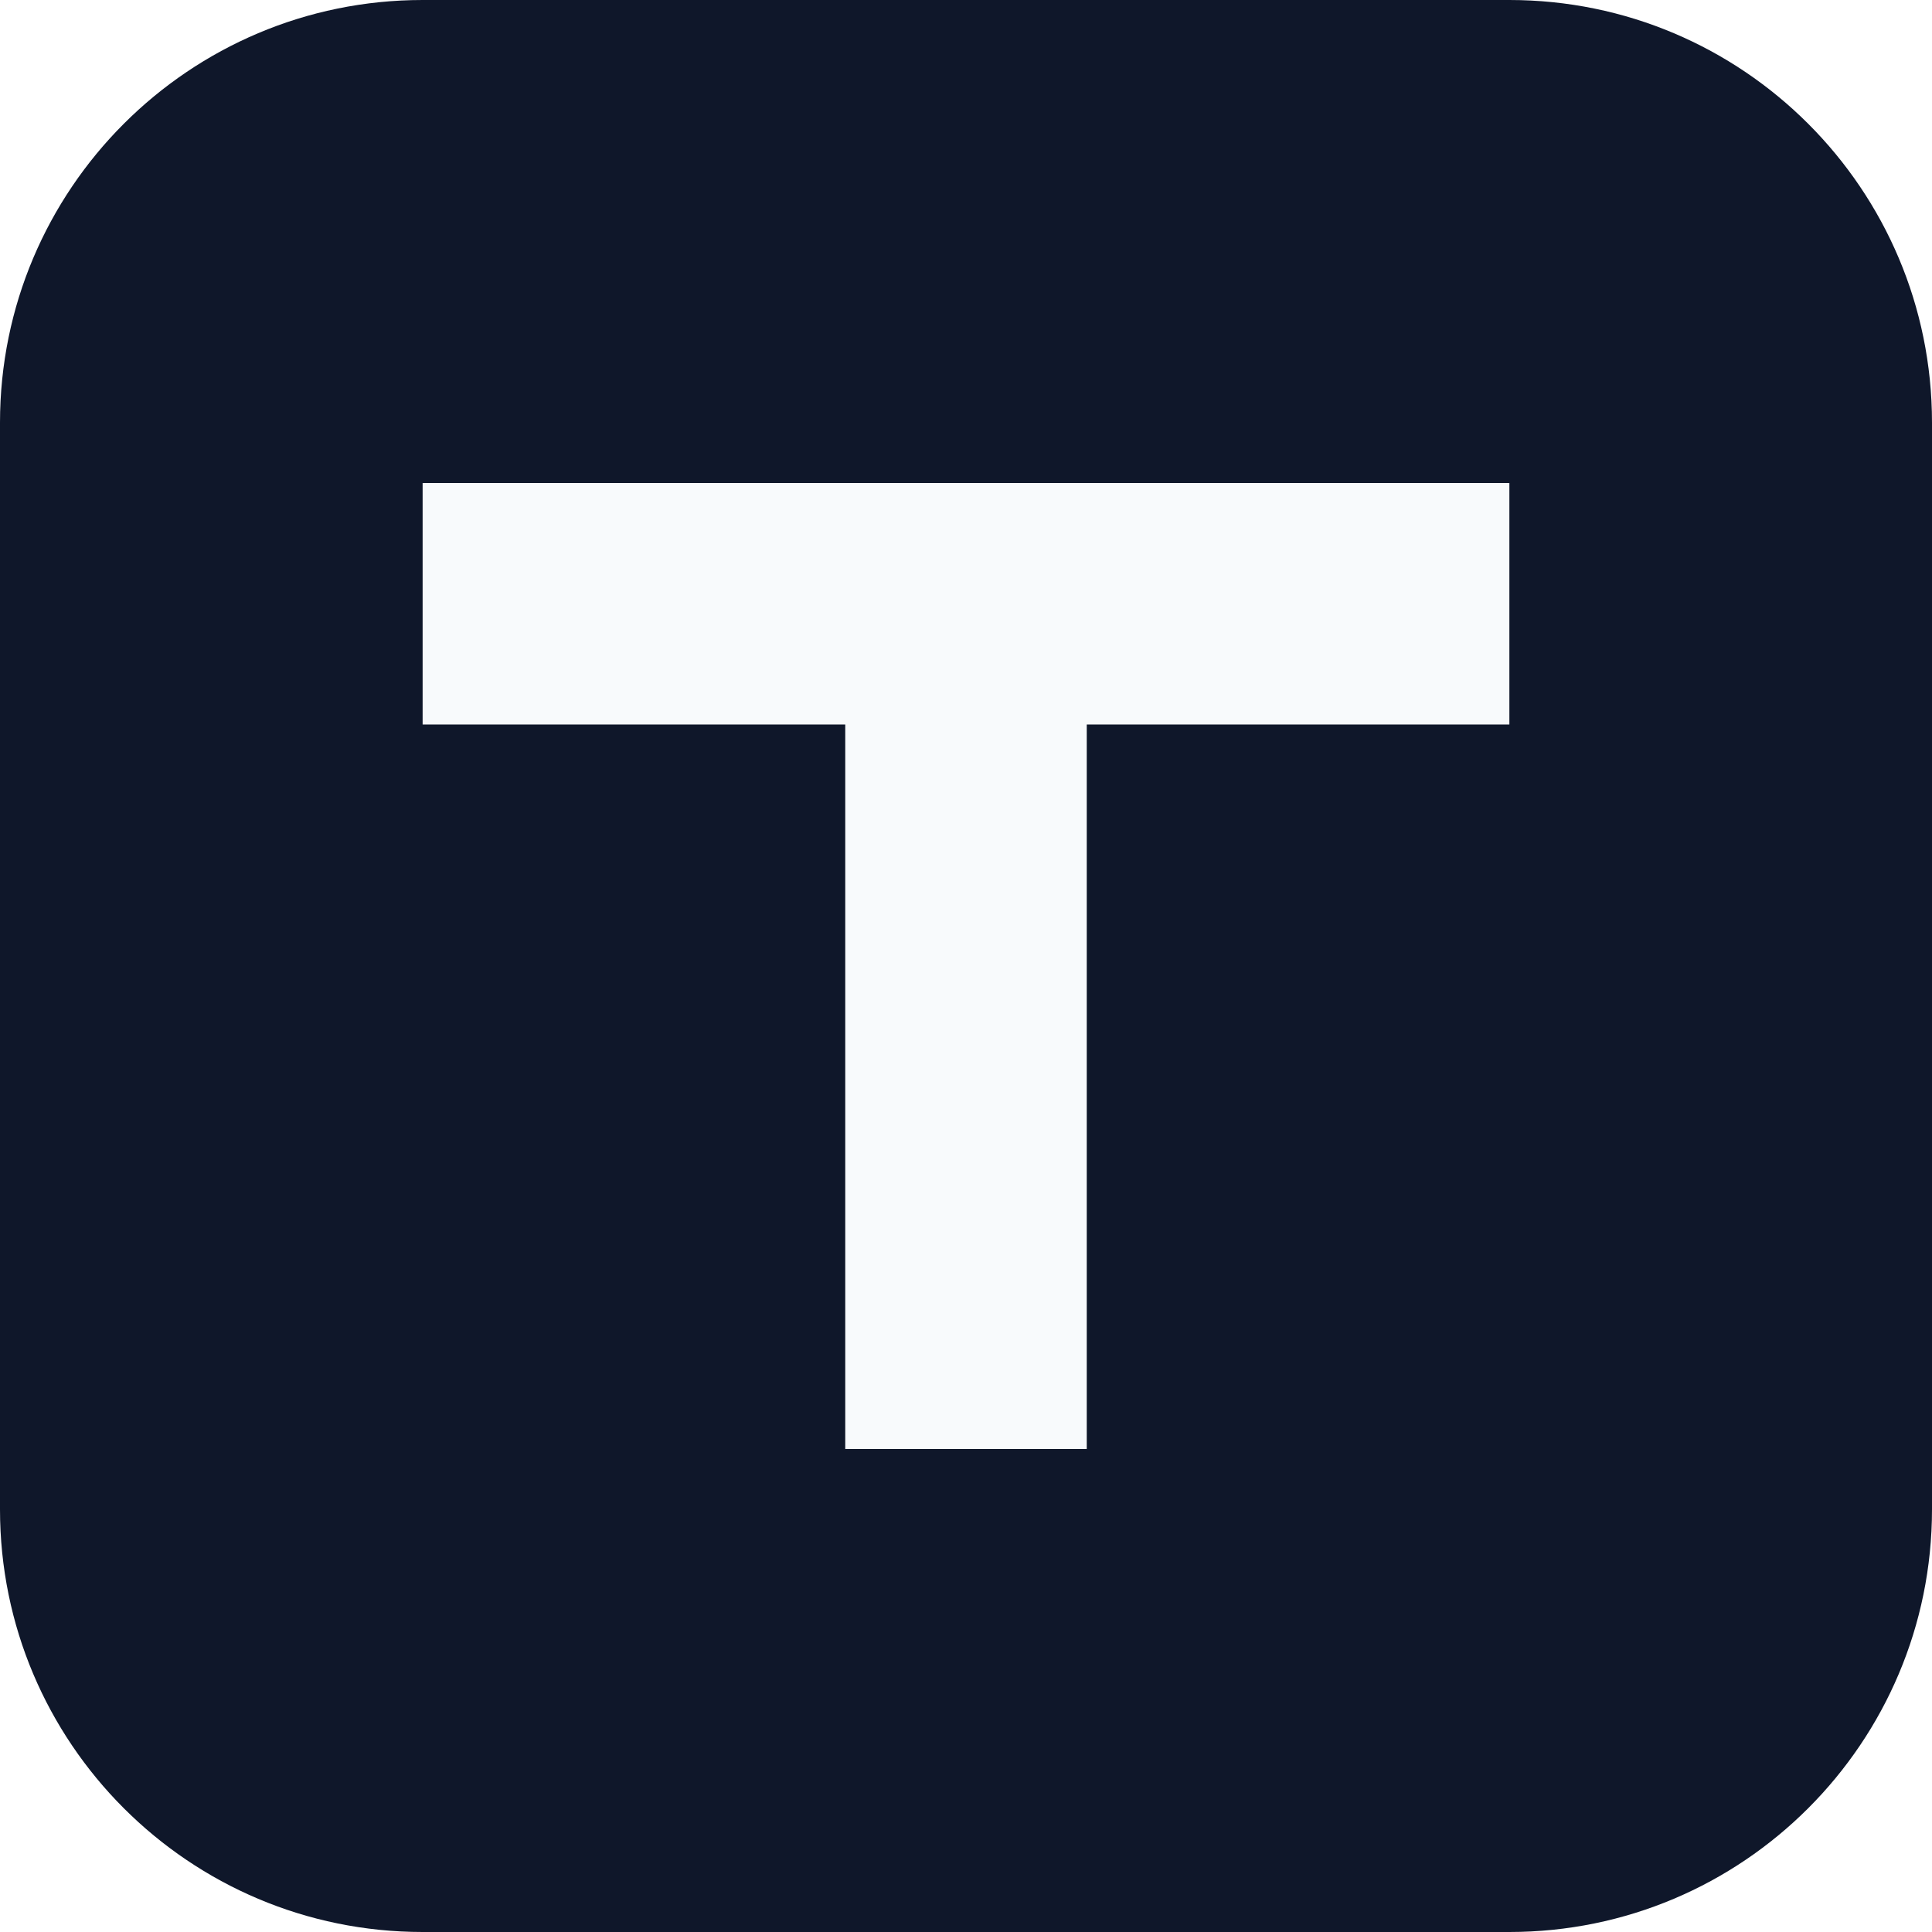
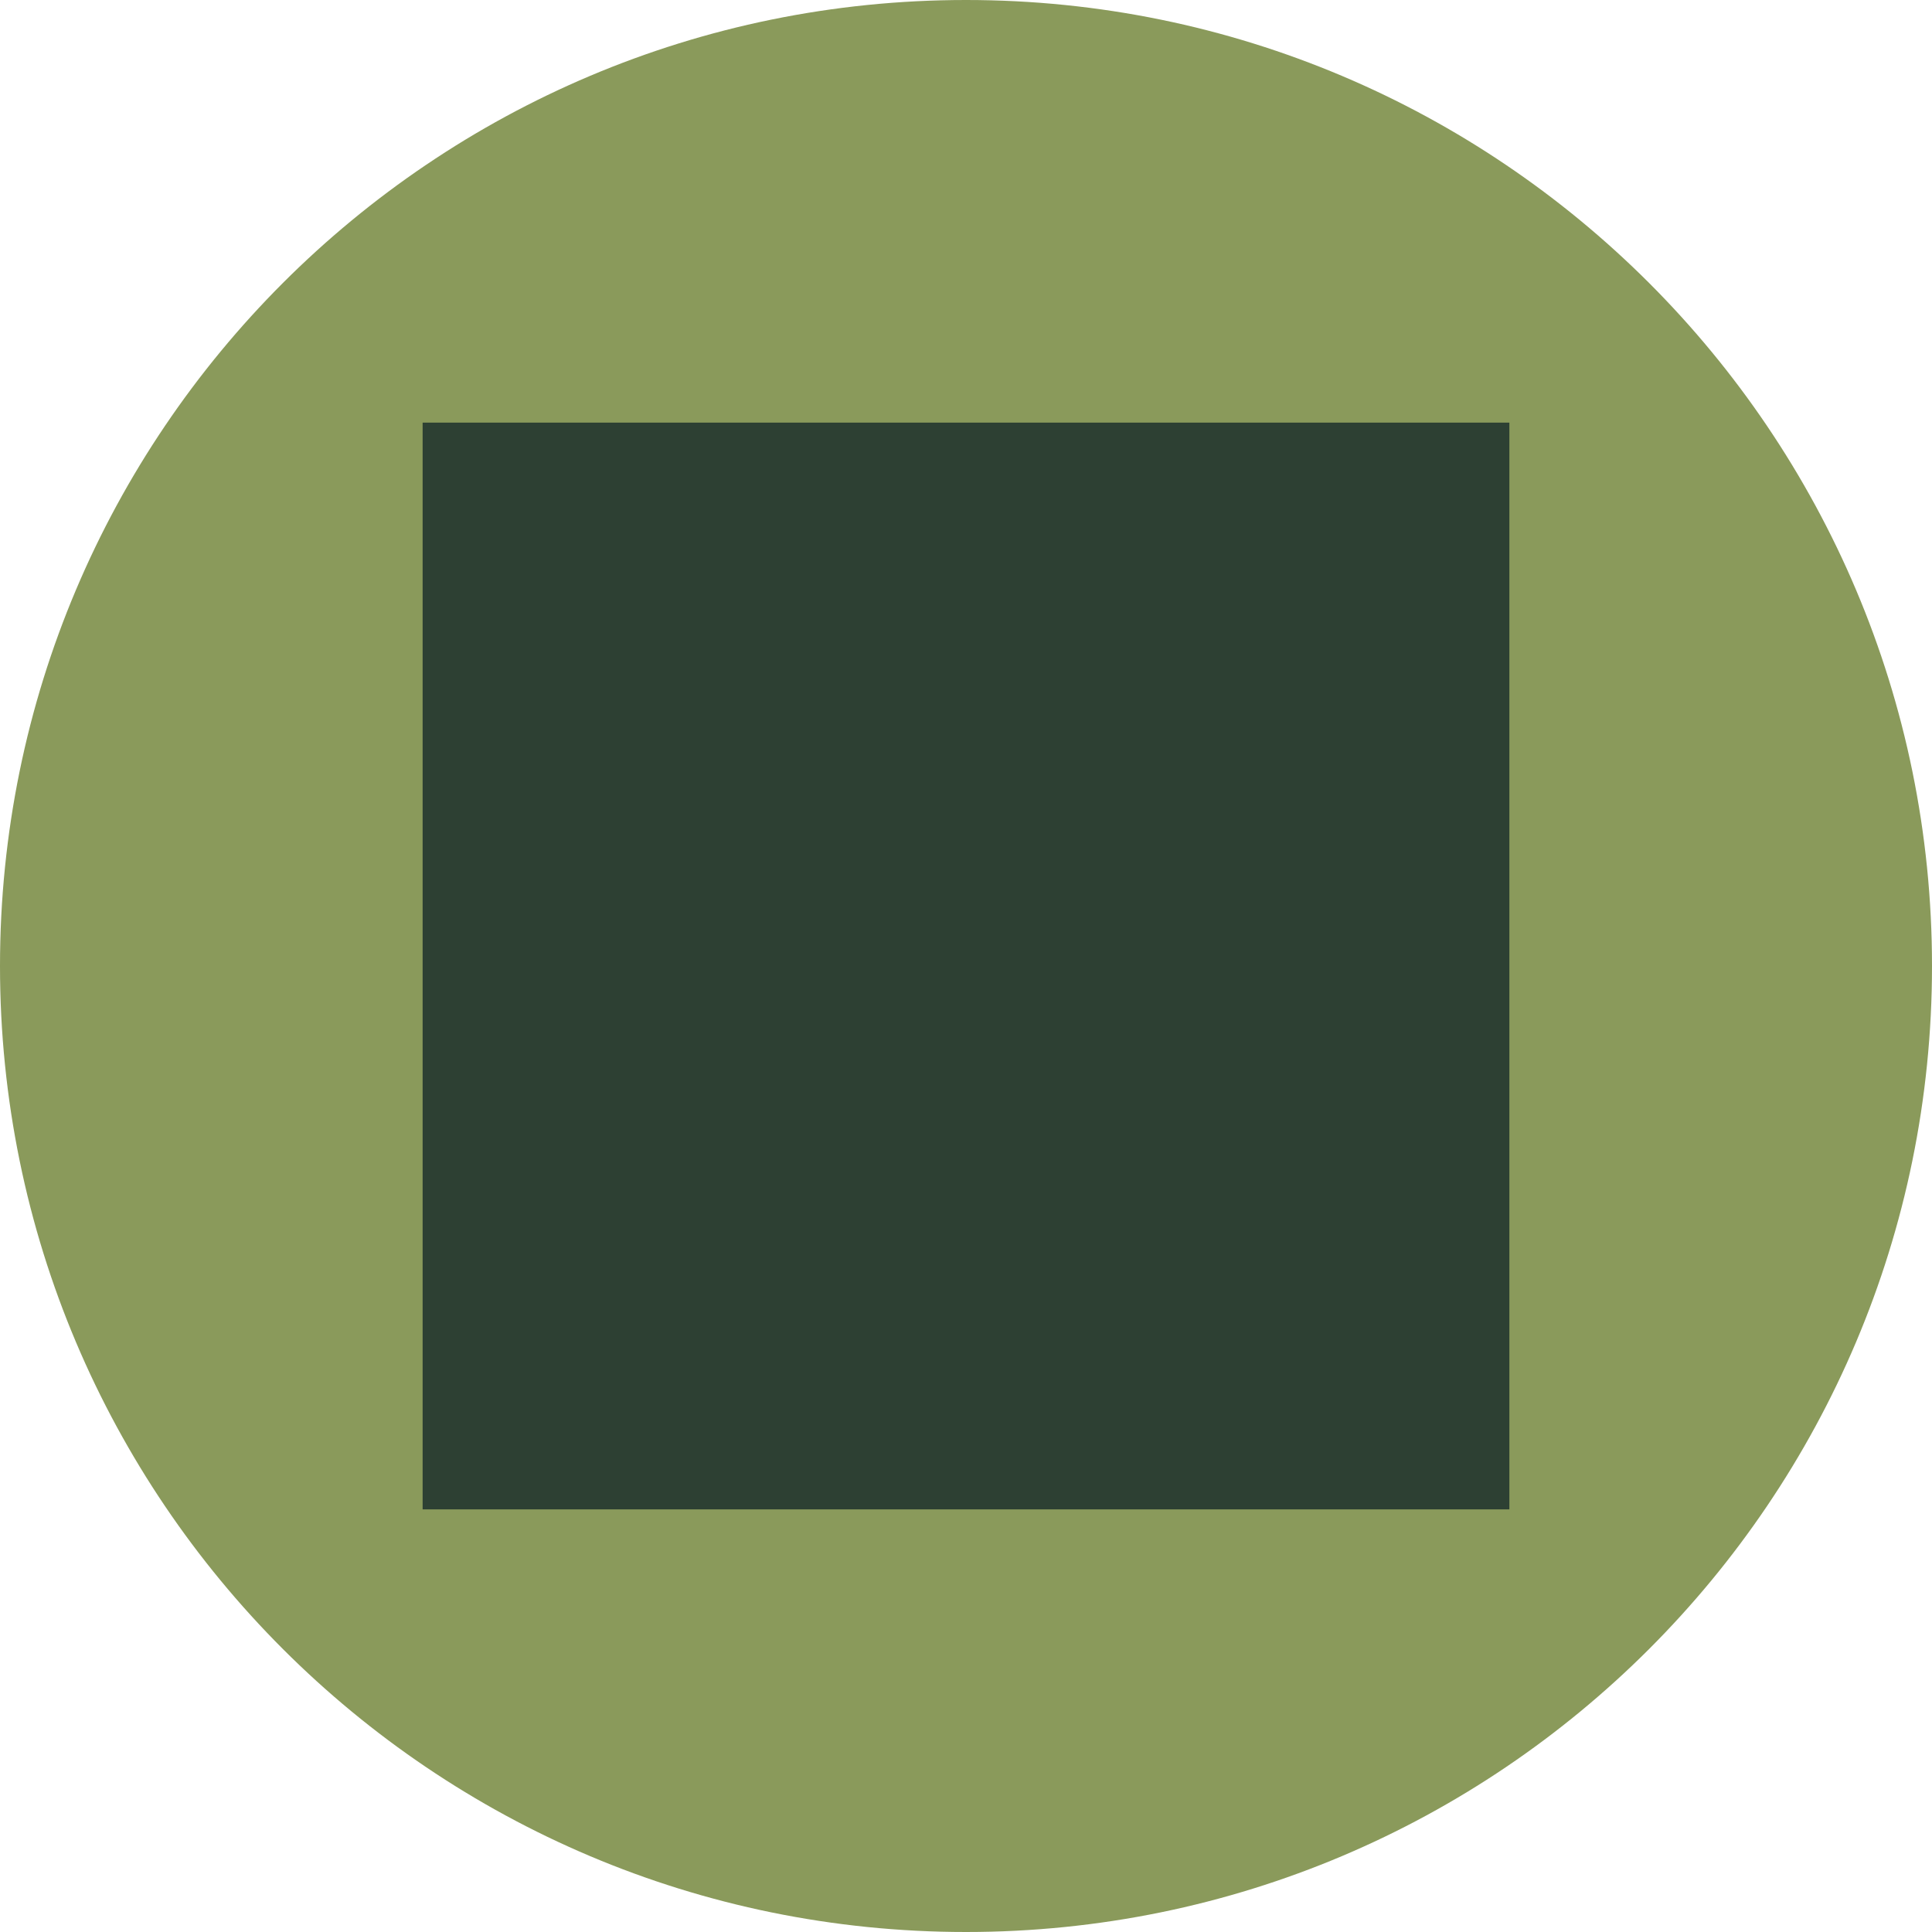
- <svg xmlns="http://www.w3.org/2000/svg" viewBox="0 0 64 64" role="img" aria-label="Tees favicon">
-   <rect width="64" height="64" rx="14" fill="#0f172a" />
-   <path d="M14 16h36v8H36v24h-8V24H14z" fill="#f8fafc" />
+ <svg xmlns="http://www.w3.org/2000/svg" viewBox="0 0 64 64" role="img" aria-label="Tees and Hoodies favicon">
+   <circle cx="32" cy="32" r="32" fill="#8A9A5B" />
+   <rect x="14" y="14" width="36" height="36" fill="#2D4033" />
</svg>
